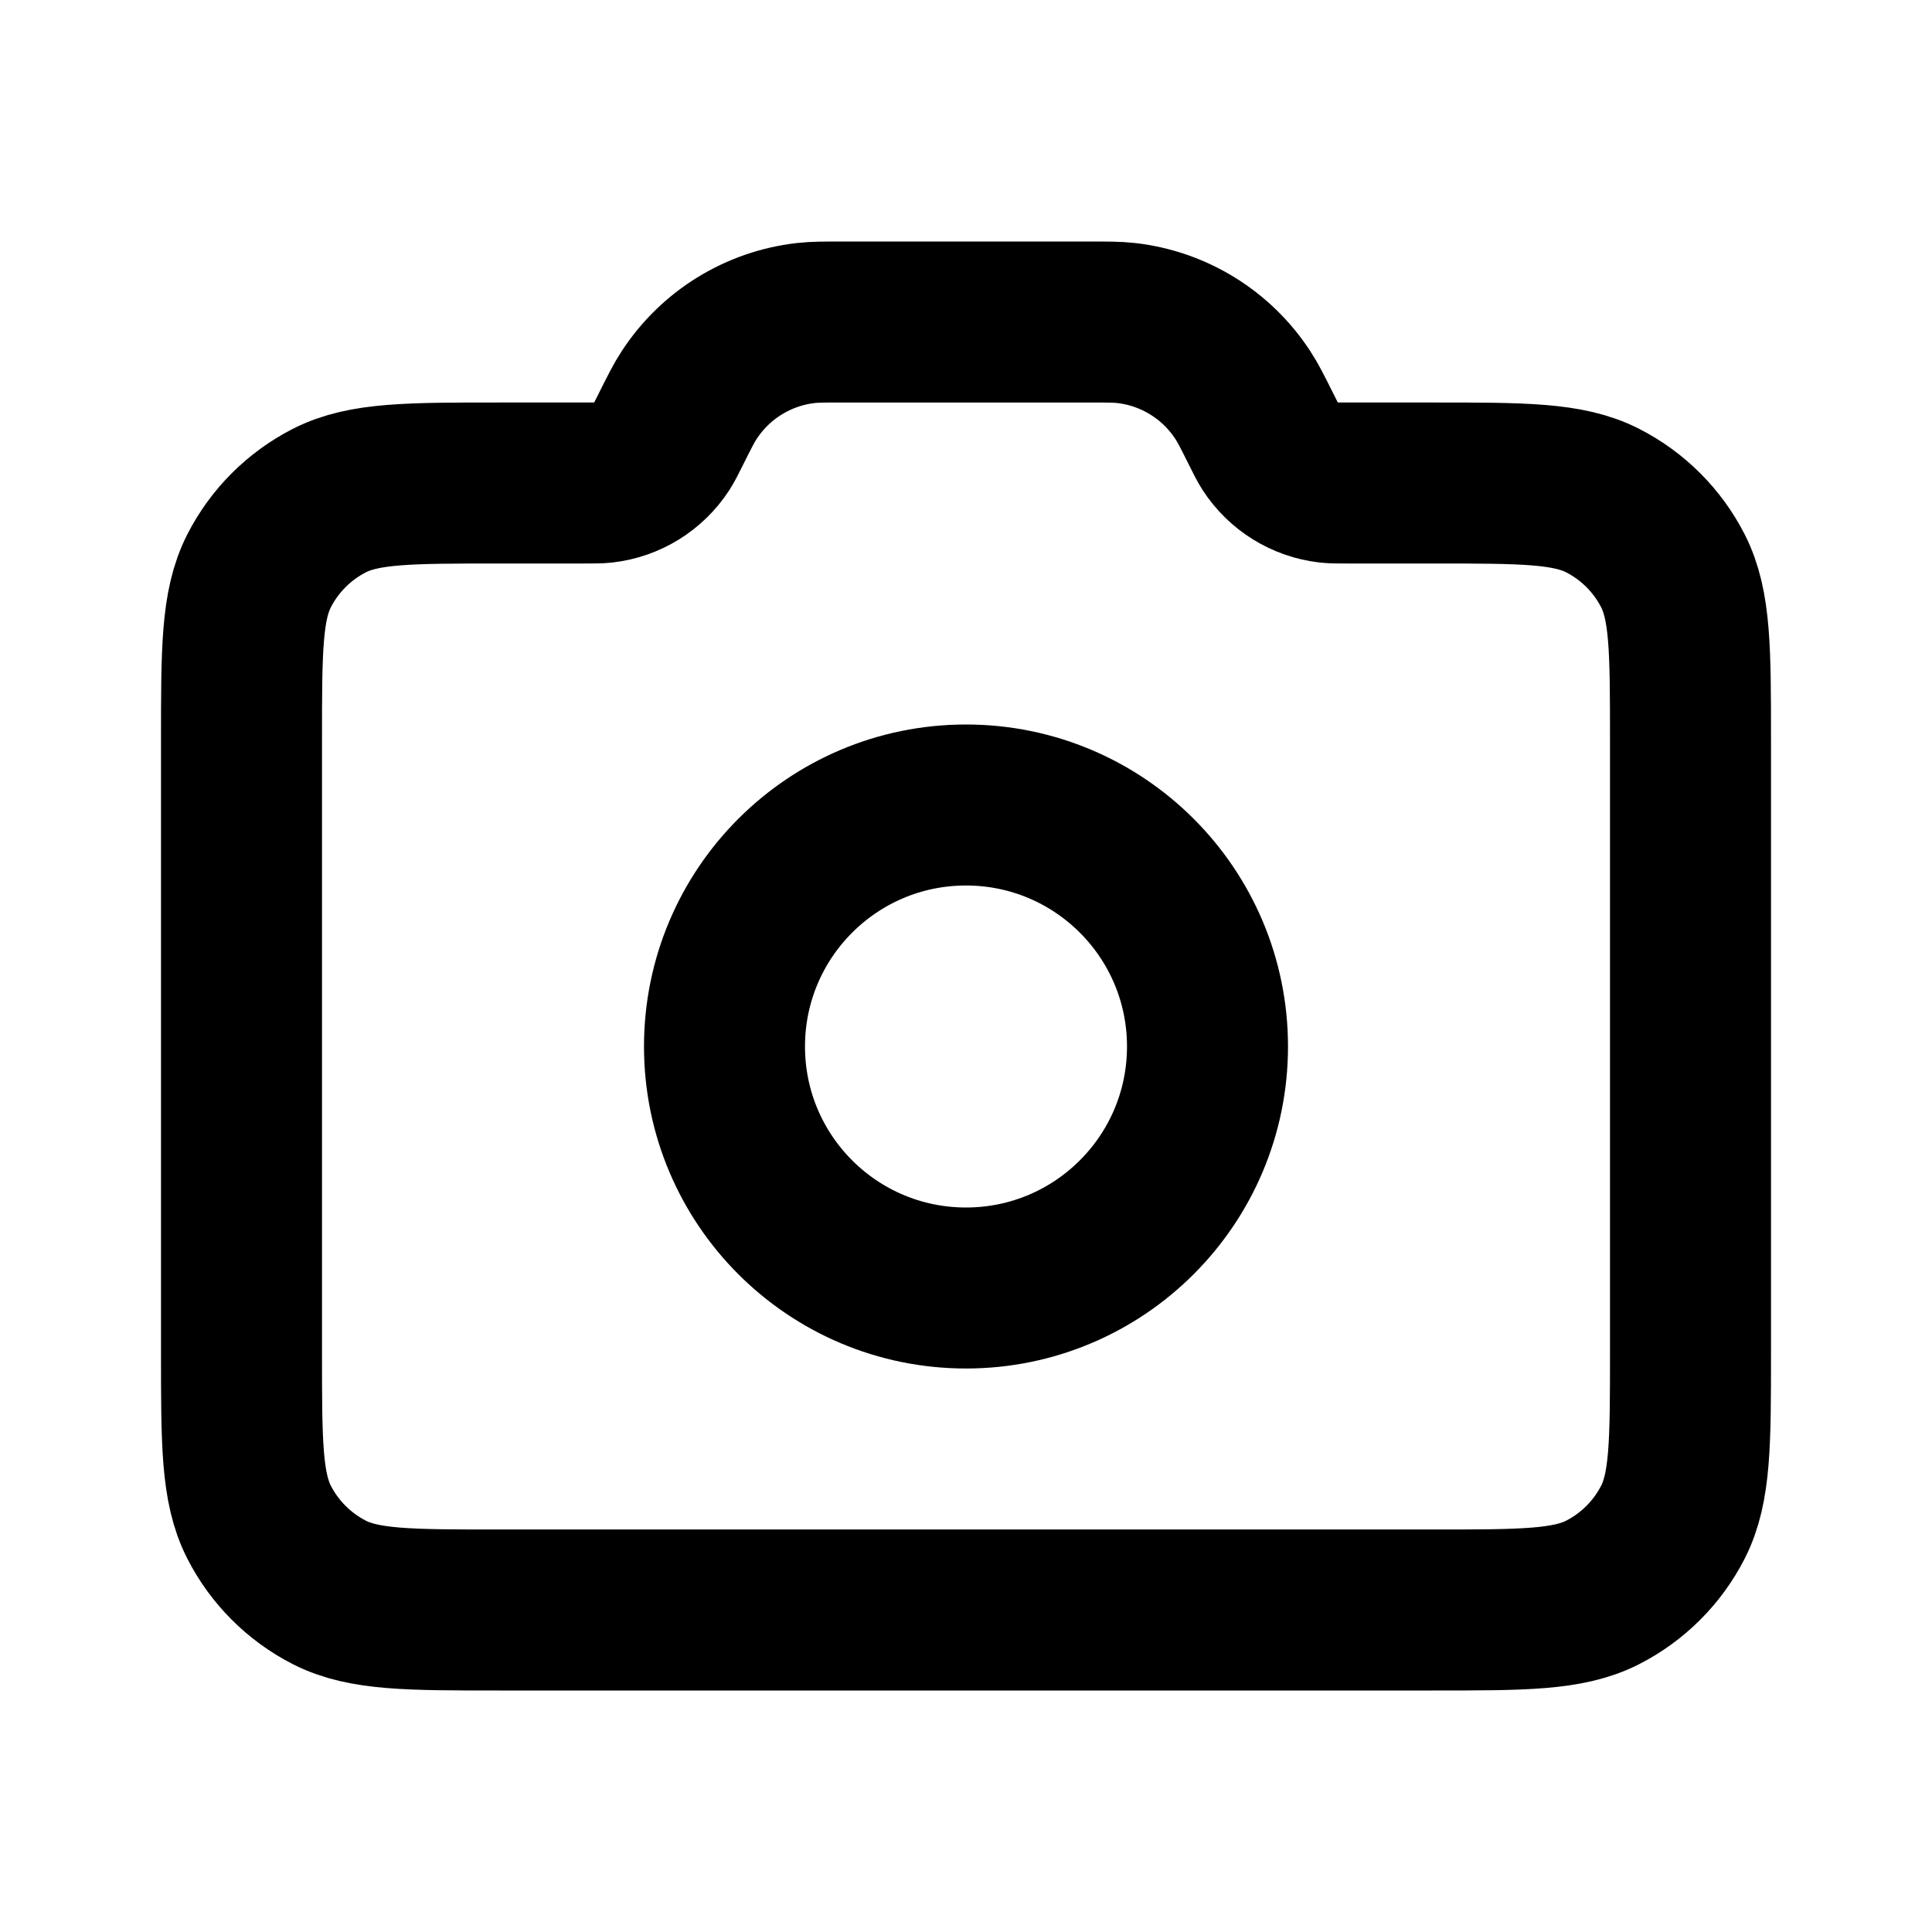
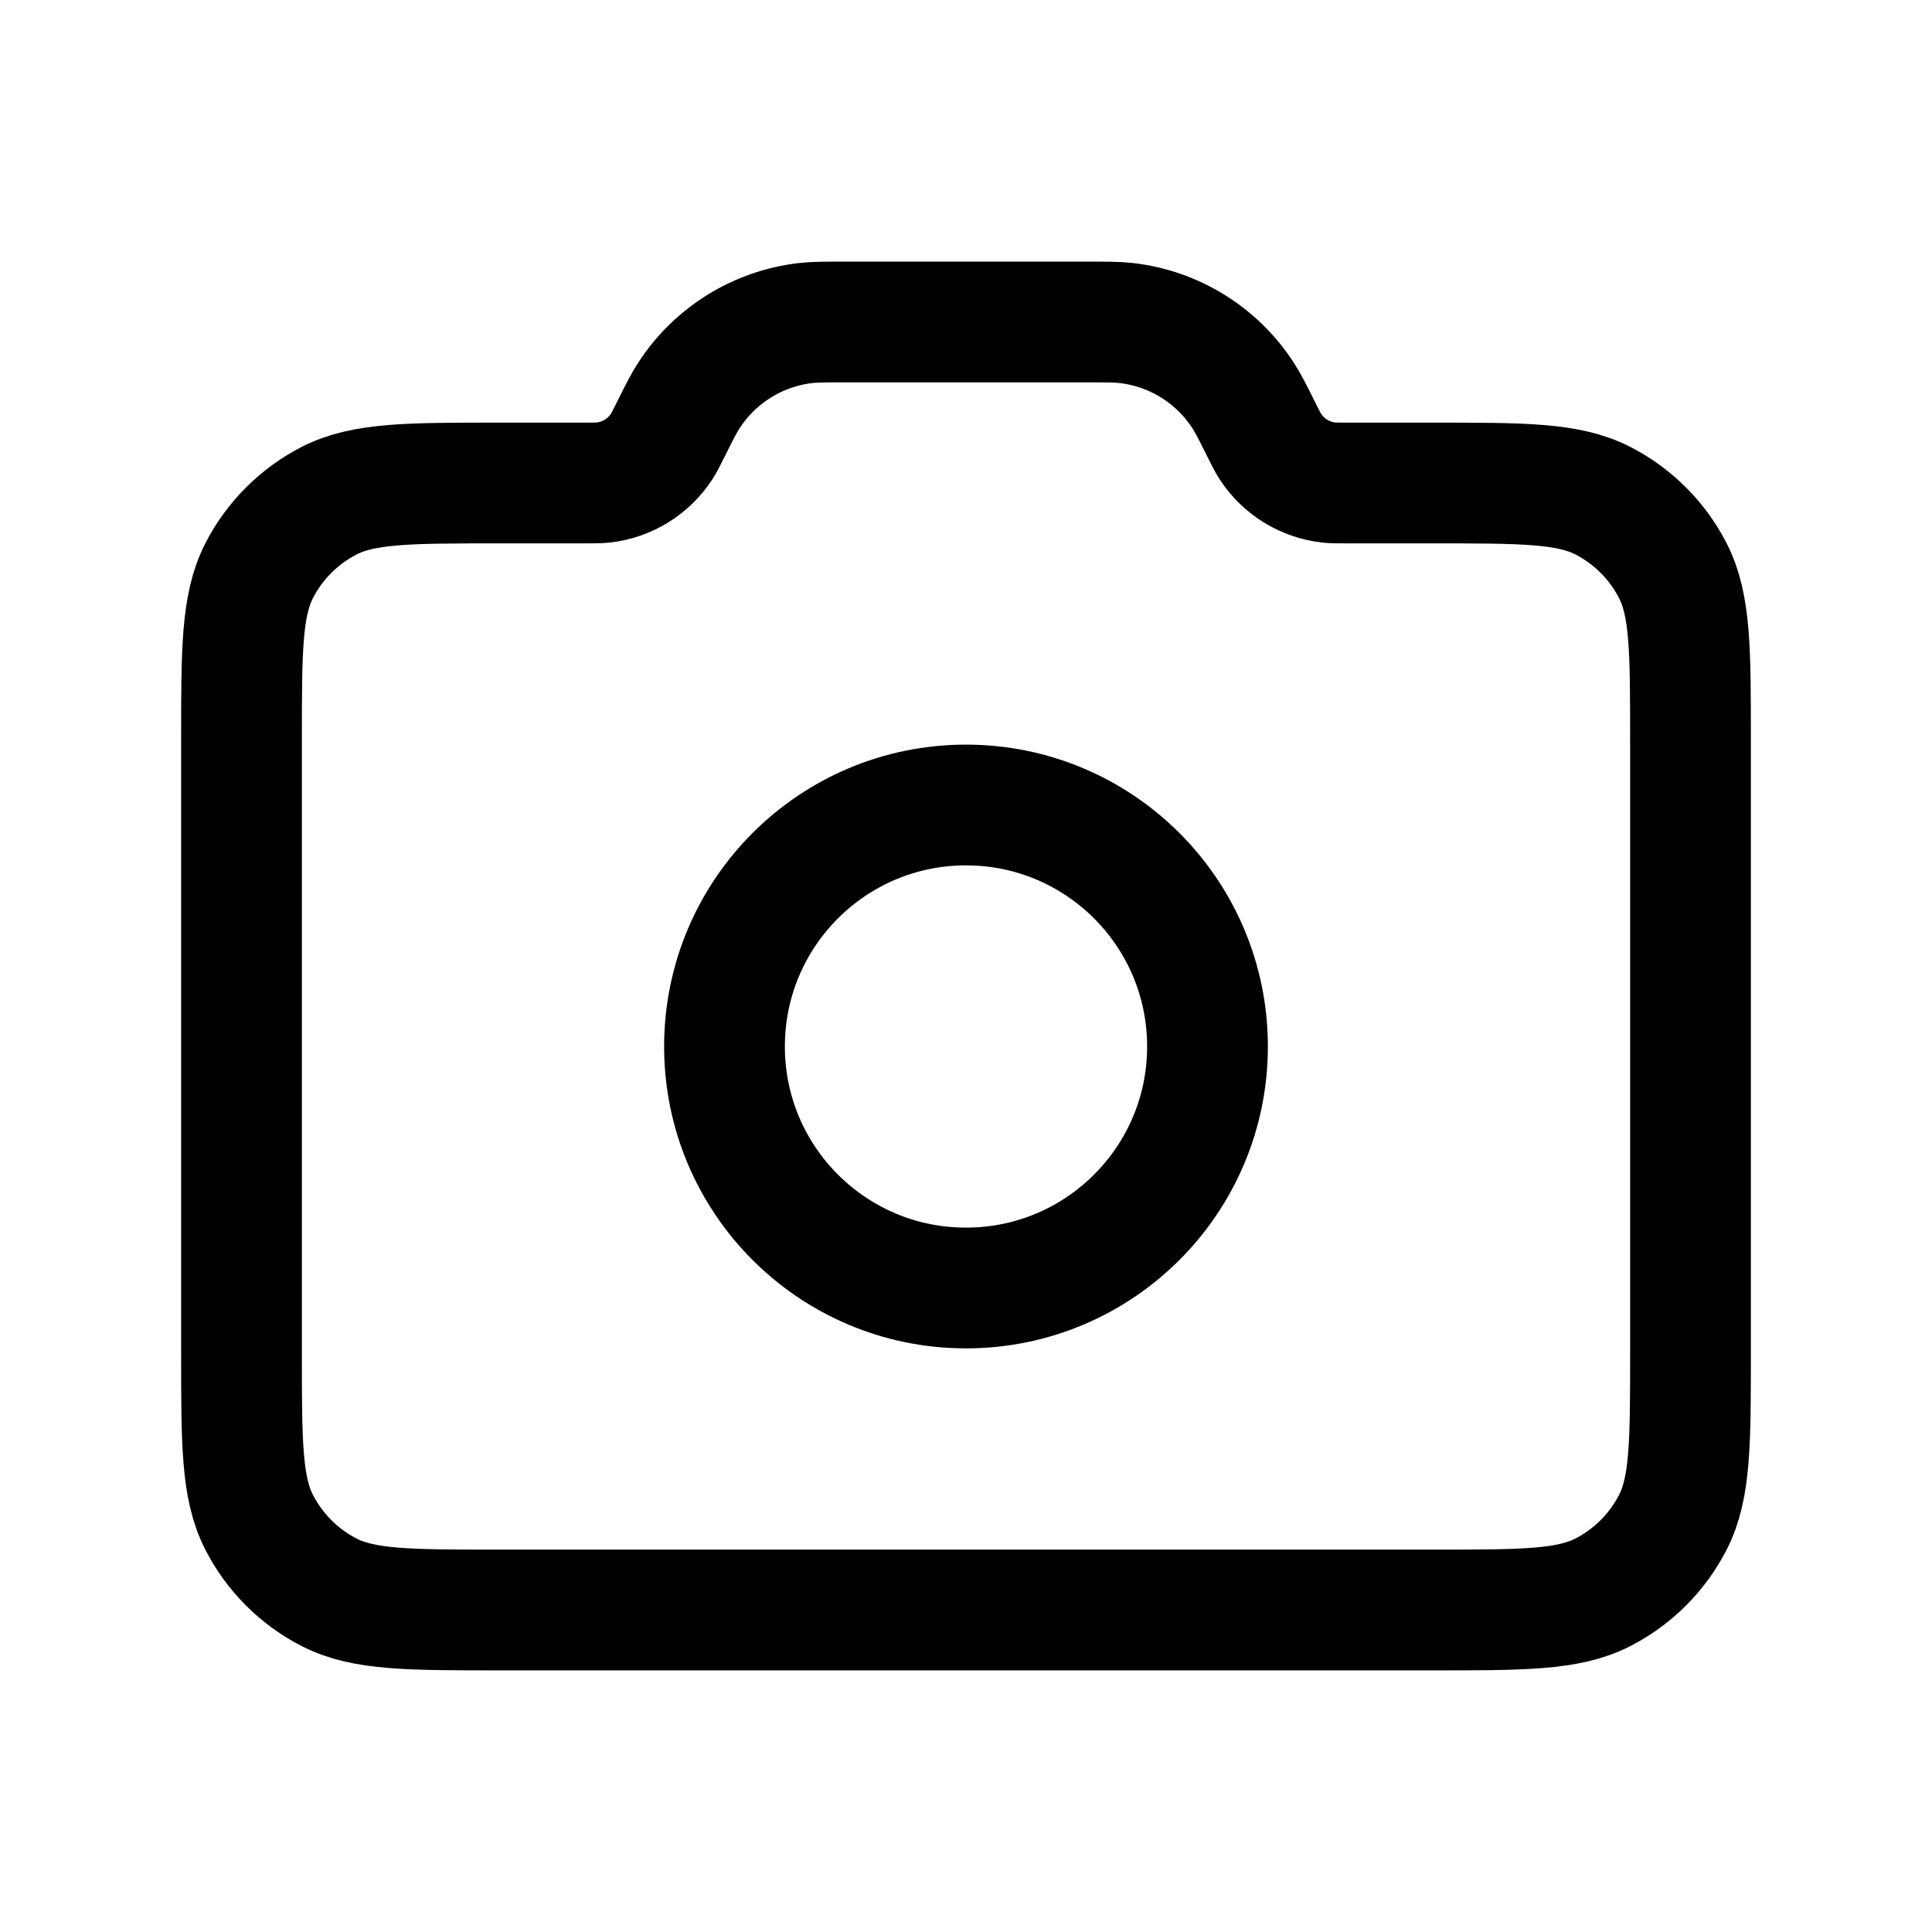
<svg xmlns="http://www.w3.org/2000/svg" width="800px" height="800px" viewBox="0 0 24 24" fill="none">
-   <path d="M12 16C13.657 16 15 14.657 15 13C15 11.343 13.657 10 12 10C10.343 10 9 11.343 9 13C9 14.657 10.343 16 12 16Z" stroke="#000000" stroke-width="2" stroke-linecap="round" stroke-linejoin="round" />
-   <path d="M3 16.8V9.2C3 8.08 3 7.52 3.218 7.092C3.41 6.716 3.716 6.41 4.092 6.218C4.52 6 5.08 6 6.2 6H7.255C7.378 6 7.439 6 7.496 5.994C7.792 5.96 8.057 5.796 8.22 5.546C8.251 5.498 8.278 5.443 8.333 5.333C8.443 5.113 8.498 5.003 8.561 4.908C8.886 4.409 9.417 4.081 10.008 4.013C10.122 4 10.245 4 10.491 4H13.509C13.755 4 13.878 4 13.992 4.013C14.583 4.081 15.114 4.409 15.439 4.908C15.502 5.003 15.557 5.113 15.667 5.333C15.722 5.443 15.749 5.498 15.78 5.546C15.943 5.796 16.208 5.96 16.504 5.994C16.561 6 16.622 6 16.745 6H17.8C18.92 6 19.48 6 19.908 6.218C20.284 6.41 20.59 6.716 20.782 7.092C21 7.52 21 8.08 21 9.2V16.8C21 17.92 21 18.48 20.782 18.908C20.59 19.284 20.284 19.59 19.908 19.782C19.48 20 18.92 20 17.8 20H6.2C5.08 20 4.52 20 4.092 19.782C3.716 19.59 3.41 19.284 3.218 18.908C3 18.48 3 17.92 3 16.8Z" stroke="#000000" stroke-width="2" stroke-linecap="round" stroke-linejoin="round" />
+   <path d="M12 16C13.657 16 15 14.657 15 13C15 11.343 13.657 10 12 10C10.343 10 9 11.343 9 13C9 14.657 10.343 16 12 16Z" stroke="#000000" stroke-width="1.5" stroke-linecap="round" stroke-linejoin="round" />
+   <path d="M3 16.8V9.2C3 8.08 3 7.52 3.218 7.092C3.41 6.716 3.716 6.41 4.092 6.218C4.52 6 5.08 6 6.2 6H7.255C7.378 6 7.439 6 7.496 5.994C7.792 5.96 8.057 5.796 8.22 5.546C8.251 5.498 8.278 5.443 8.333 5.333C8.443 5.113 8.498 5.003 8.561 4.908C8.886 4.409 9.417 4.081 10.008 4.013C10.122 4 10.245 4 10.491 4H13.509C13.755 4 13.878 4 13.992 4.013C14.583 4.081 15.114 4.409 15.439 4.908C15.502 5.003 15.557 5.113 15.667 5.333C15.722 5.443 15.749 5.498 15.78 5.546C15.943 5.796 16.208 5.96 16.504 5.994C16.561 6 16.622 6 16.745 6H17.8C18.92 6 19.48 6 19.908 6.218C20.284 6.41 20.59 6.716 20.782 7.092C21 7.52 21 8.08 21 9.2V16.8C21 17.92 21 18.48 20.782 18.908C20.59 19.284 20.284 19.59 19.908 19.782C19.48 20 18.92 20 17.8 20H6.2C5.08 20 4.52 20 4.092 19.782C3.716 19.59 3.41 19.284 3.218 18.908C3 18.48 3 17.92 3 16.8Z" stroke="#000000" stroke-width="1.5" stroke-linecap="round" stroke-linejoin="round" />
</svg>
